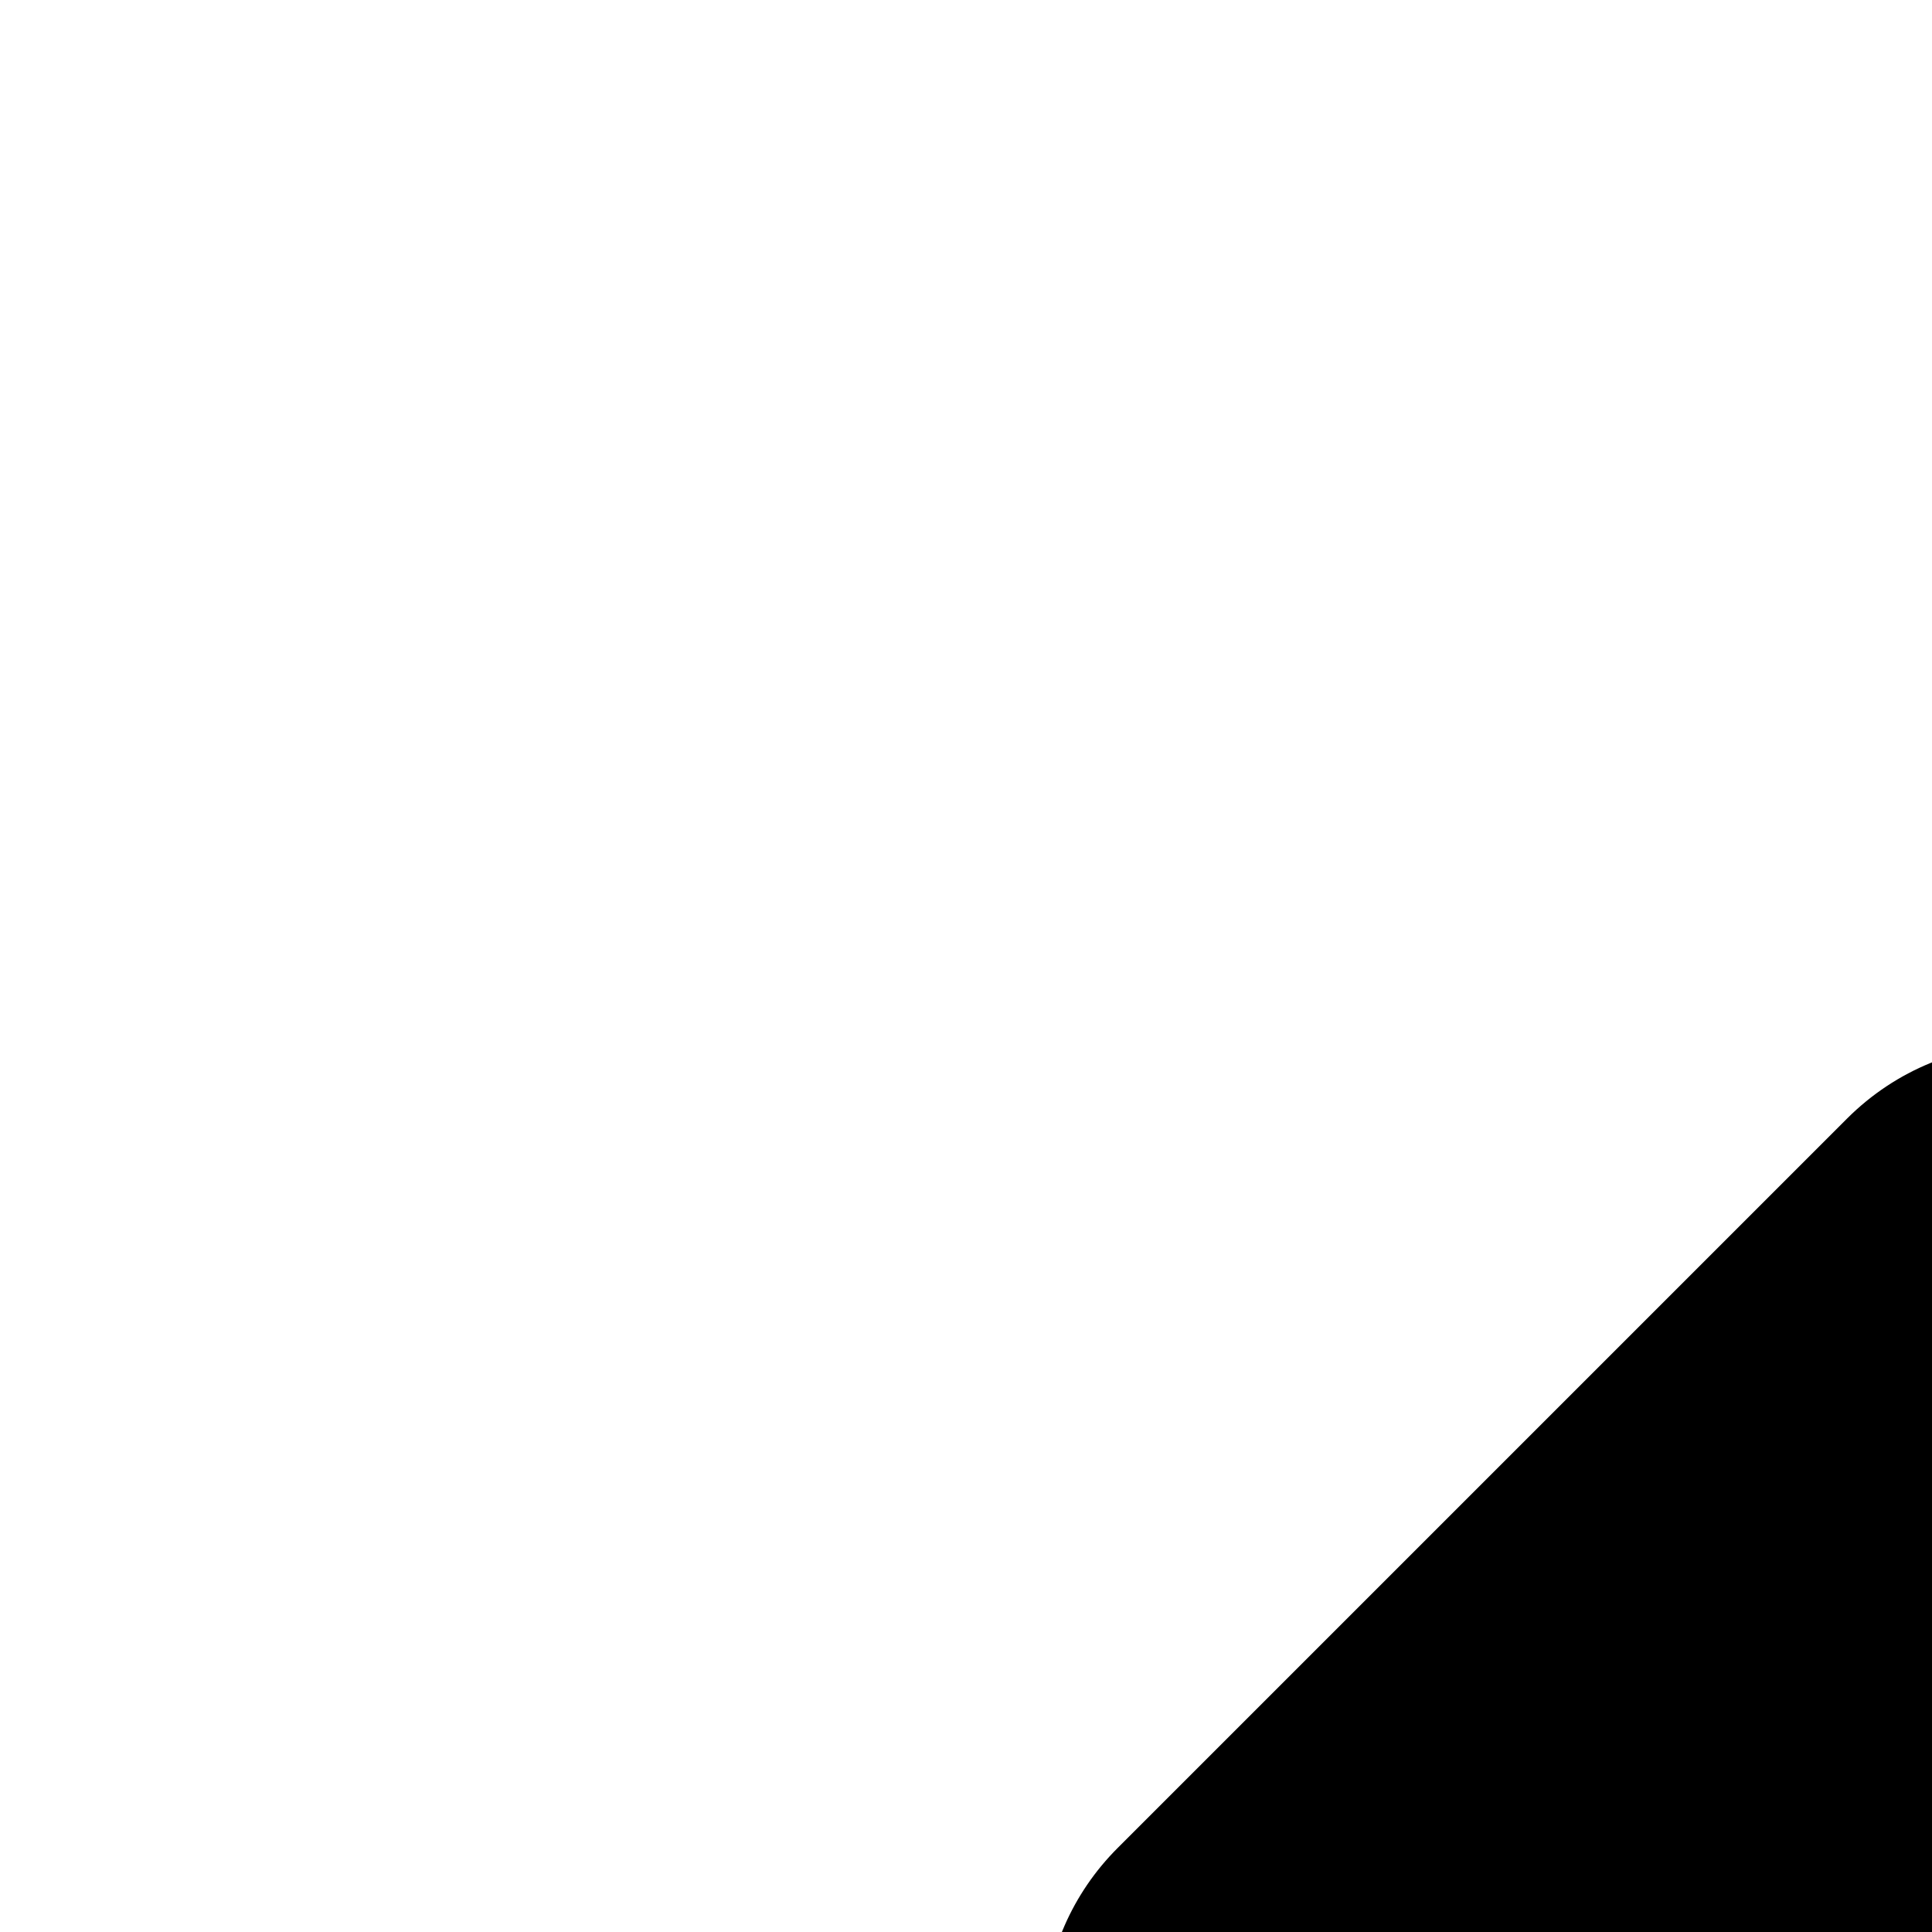
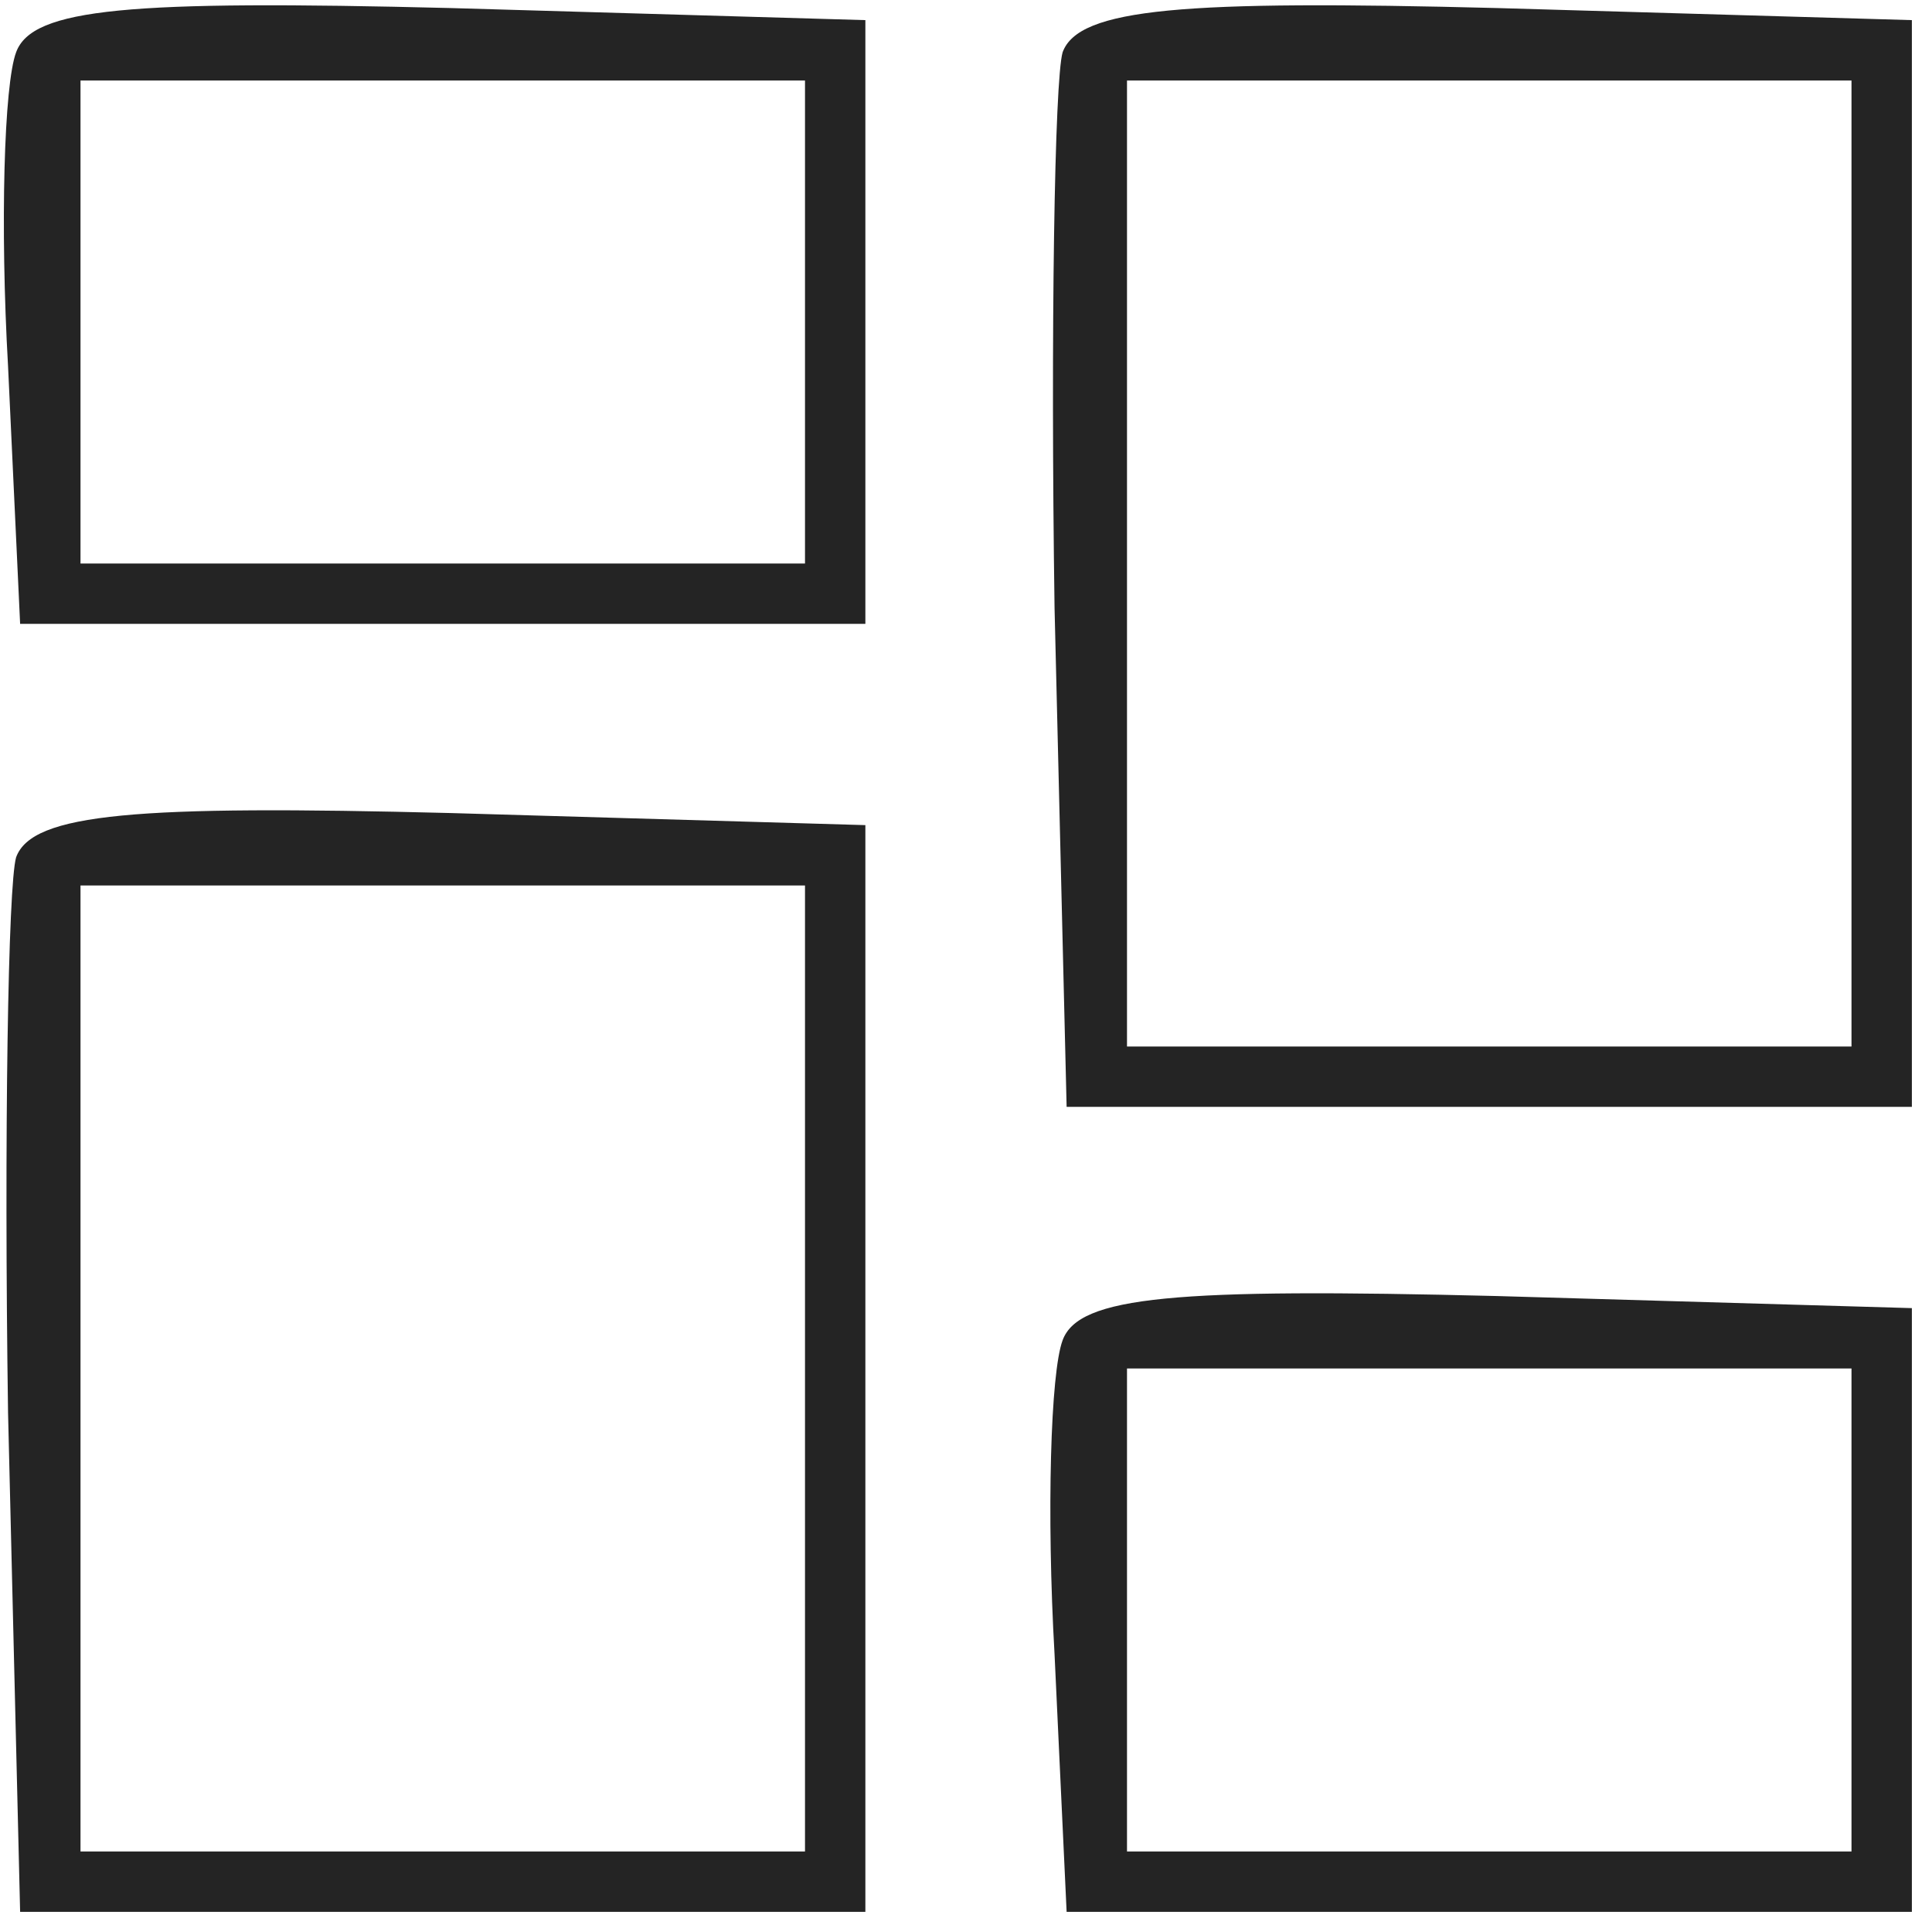
- <svg xmlns="http://www.w3.org/2000/svg" viewBox="0 0 200 200" width="200" height="200">
- 	&gt;
- 	<g>
-     <path d="M966.5,420.6l-124.3-12.3c-8-29.8-19.9-58.5-35.5-85.4l79.4-96.7c8.5-10.4,7.7-25.5-1.8-35l-75.5-75.5c-5.1-5.1-11.7-7.7-18.5-7.7c-5.9,0-11.7,2-16.6,5.9L677,193.4c-27-15.6-55.6-27.5-85.4-35.5L579.4,33.5C578,20.2,566.8,10,553.4,10H446.6c-13.4,0-24.7,10.2-26,23.5l-12.2,124.4c-29.8,8-58.4,19.9-85.3,35.5L226.3,114c-4.8-4-10.7-5.9-16.6-5.9c-6.7,0-13.4,2.6-18.5,7.7l-75.5,75.5c-9.5,9.5-10.3,24.6-1.8,35l79.4,96.7c-15.6,26.9-27.5,55.5-35.5,85.4L33.6,420.7c-13.4,1.3-23.6,12.5-23.6,26v106.8c0,13.4,10.2,24.7,23.6,26l124.4,12.3c8,29.8,19.9,58.4,35.5,85.3l-79.4,96.7c-8.6,10.4-7.8,25.5,1.7,35l75.5,75.5c5.1,5.1,11.7,7.6,18.5,7.6c5.9,0,11.7-2,16.6-5.9l96.7-79.4c27,15.6,55.5,27.5,85.4,35.5l12.2,124.4c1.3,13.4,12.6,23.5,26,23.5h106.7c13.4,0,24.7-10.2,26-23.5l12.2-124.4c29.9-8,58.4-19.9,85.4-35.6l96.7,79.4c4.8,4,10.7,5.9,16.6,5.9c6.7,0,13.4-2.6,18.5-7.6l75.5-75.5c9.5-9.5,10.3-24.6,1.7-35L806.6,677c15.6-27,27.5-55.5,35.5-85.4l124.3-12.3c13.4-1.3,23.6-12.5,23.6-26V446.6C990,433.2,979.8,422,966.5,420.6z M500,644.6c-79.9,0-144.6-64.7-144.6-144.6c0-79.9,64.7-144.6,144.6-144.6c79.8,0,144.6,64.7,144.6,144.6C644.6,579.8,579.9,644.6,500,644.6z" />
+ <svg xmlns="http://www.w3.org/2000/svg" version="1.0" width="48pt" height="48pt" viewBox="0 0 48 48" preserveAspectRatio="xMidYMid meet">
+   <g transform="translate(0,48) scale(0.1,-0.1)" fill="#242424" stroke="none">
+     <path d="M4 467 c-3 -8 -4 -43 -2 -78 l3 -64 105 0 105 0 0 75 0 75 -103 3 c-80 2 -104 0 -108 -11z m196 -67 l0 -60 -90 0 -90 0 0 60 0 60 90 0 90 0 0 -60z" />
+     <path d="M264 467 c-2 -7 -3 -69 -2 -138 l3 -124 105 0 105 0 0 135 0 135 -103 3 c-78 2 -104 0 -108 -11z m196 -127 l0 -120 -90 0 -90 0 0 120 0 120 90 0 90 0 0 -120z" />
+     <path d="M4 267 c-2 -7 -3 -69 -2 -138 l3 -124 105 0 105 0 0 135 0 135 -103 3 c-78 2 -104 0 -108 -11z m196 -127 l0 -120 -90 0 -90 0 0 120 0 120 90 0 90 0 0 -120z" />
+     <path d="M264 147 c-3 -8 -4 -43 -2 -78 l3 -64 105 0 105 0 0 75 0 75 -103 3 c-80 2 -104 0 -108 -11z m196 -67 l0 -60 -90 0 -90 0 0 60 0 60 90 0 90 0 0 -60z" />
  </g>
</svg>
